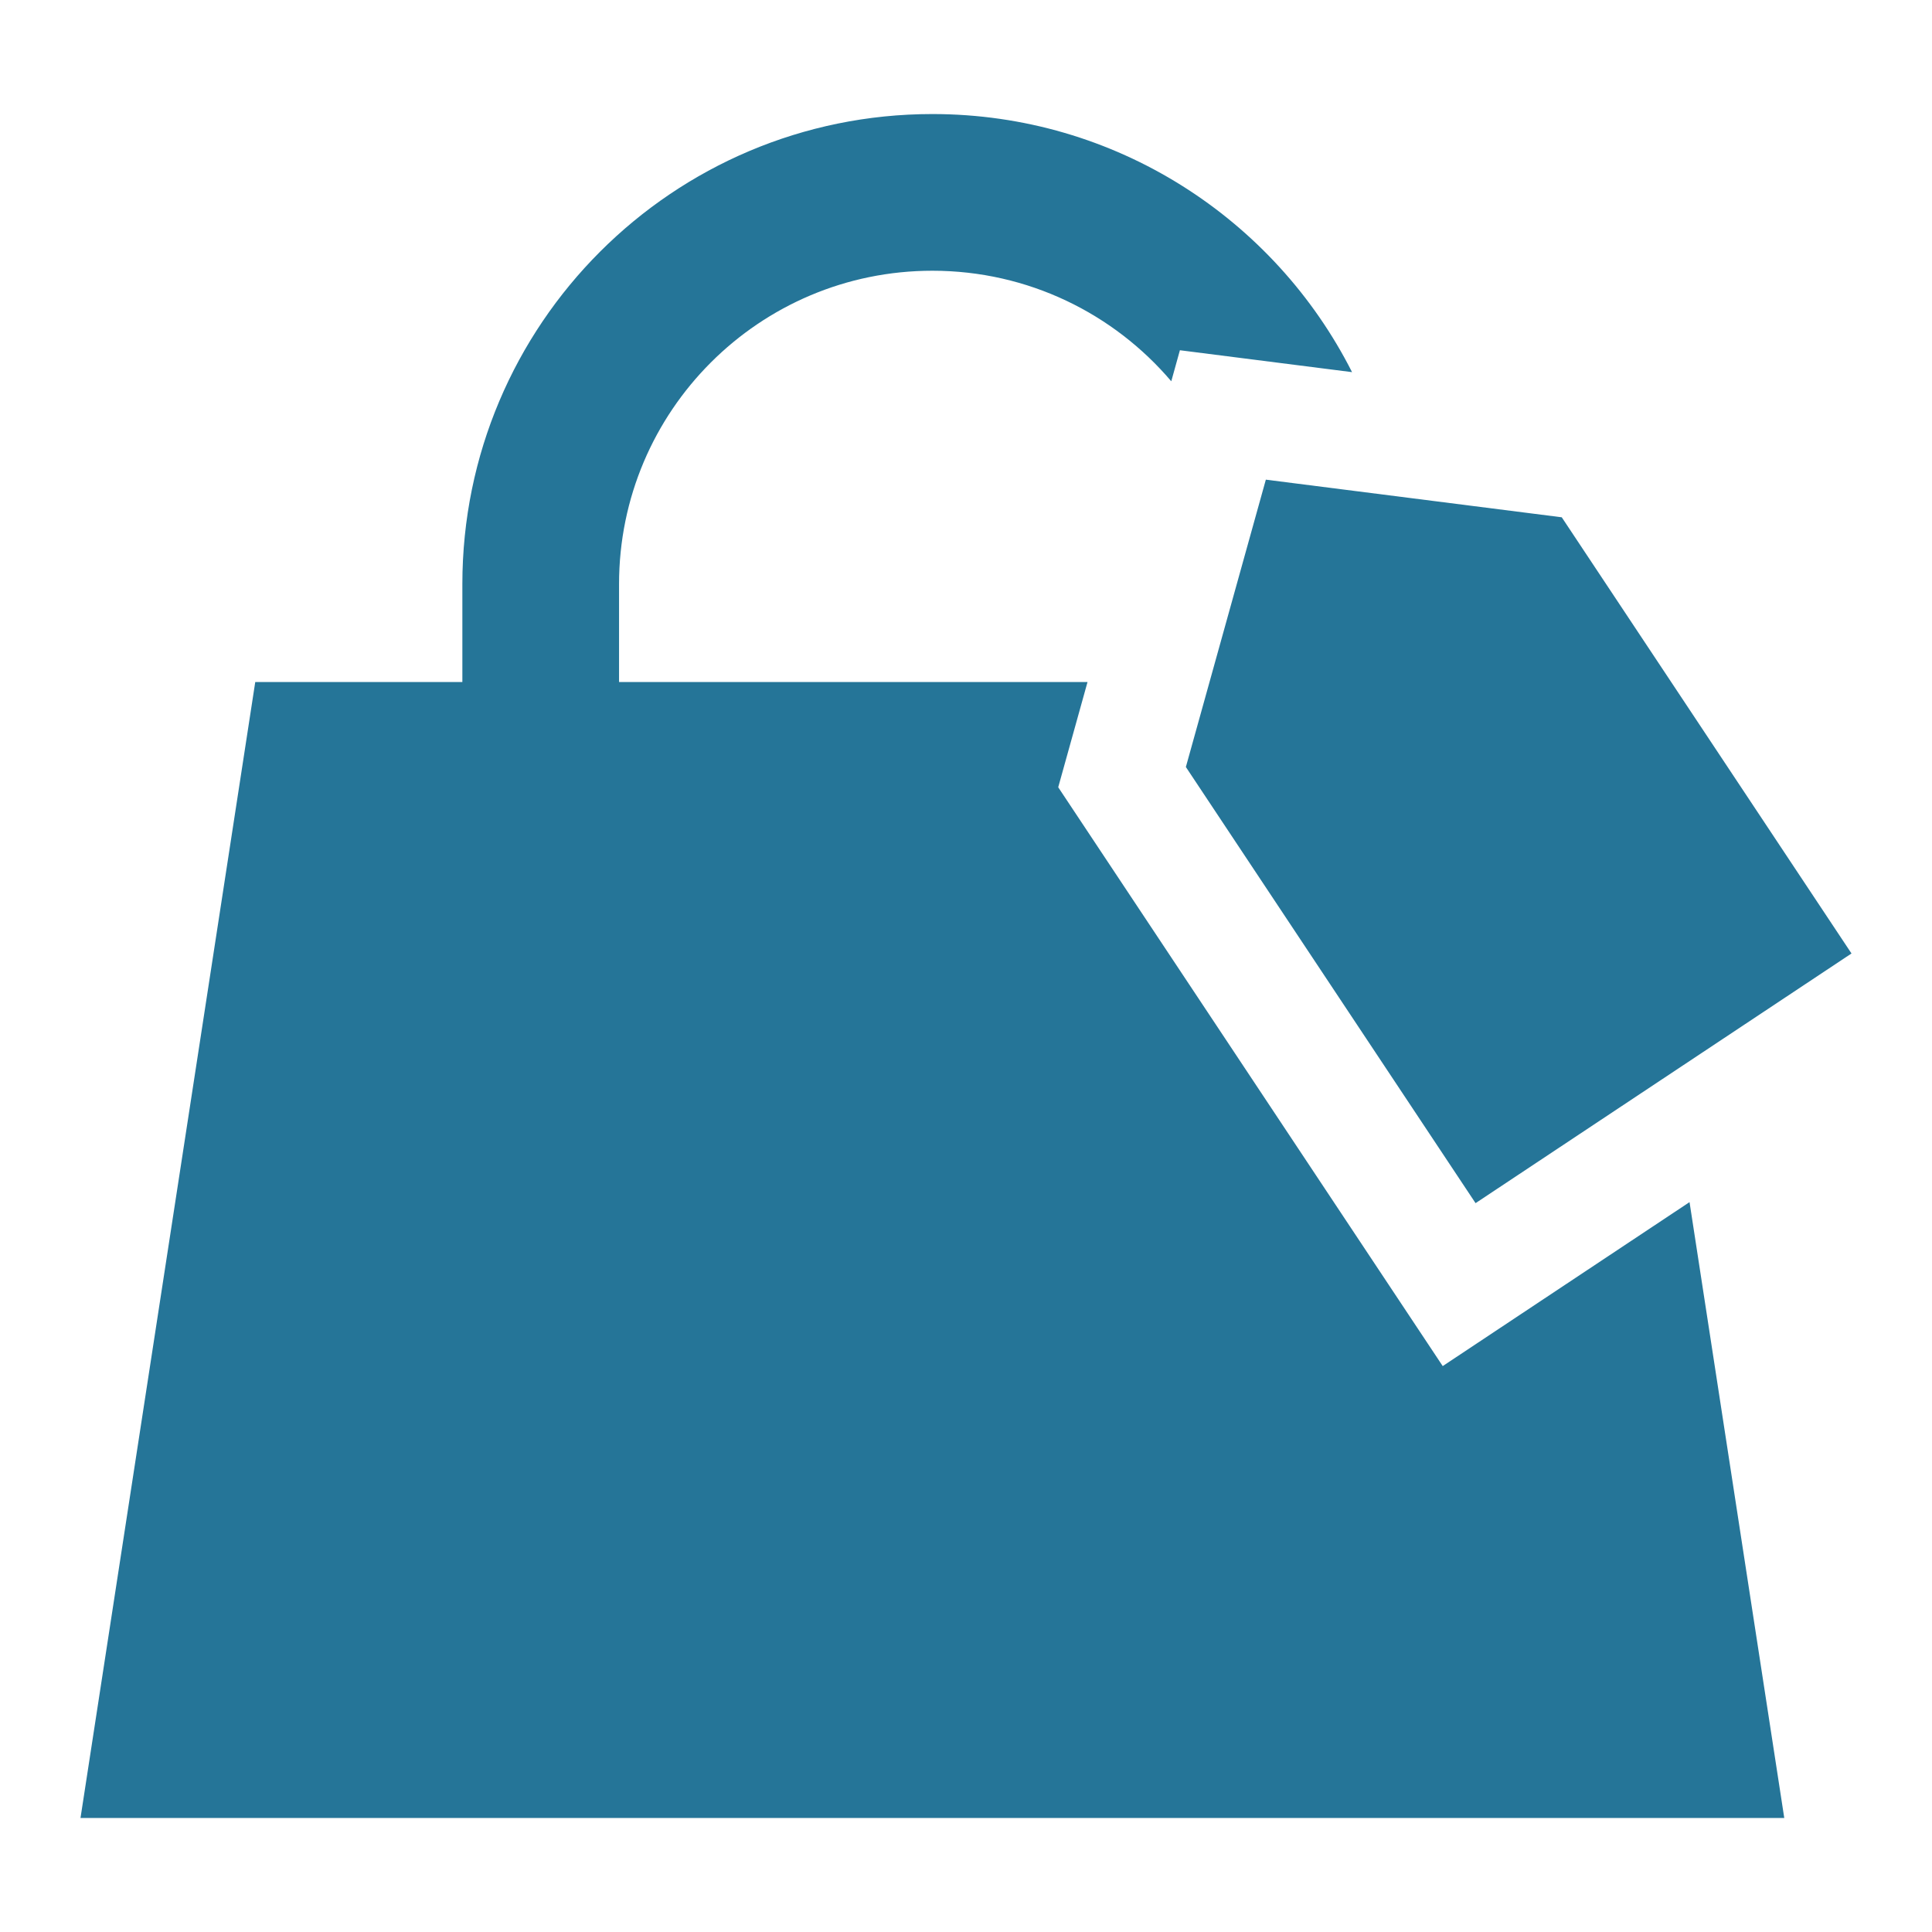
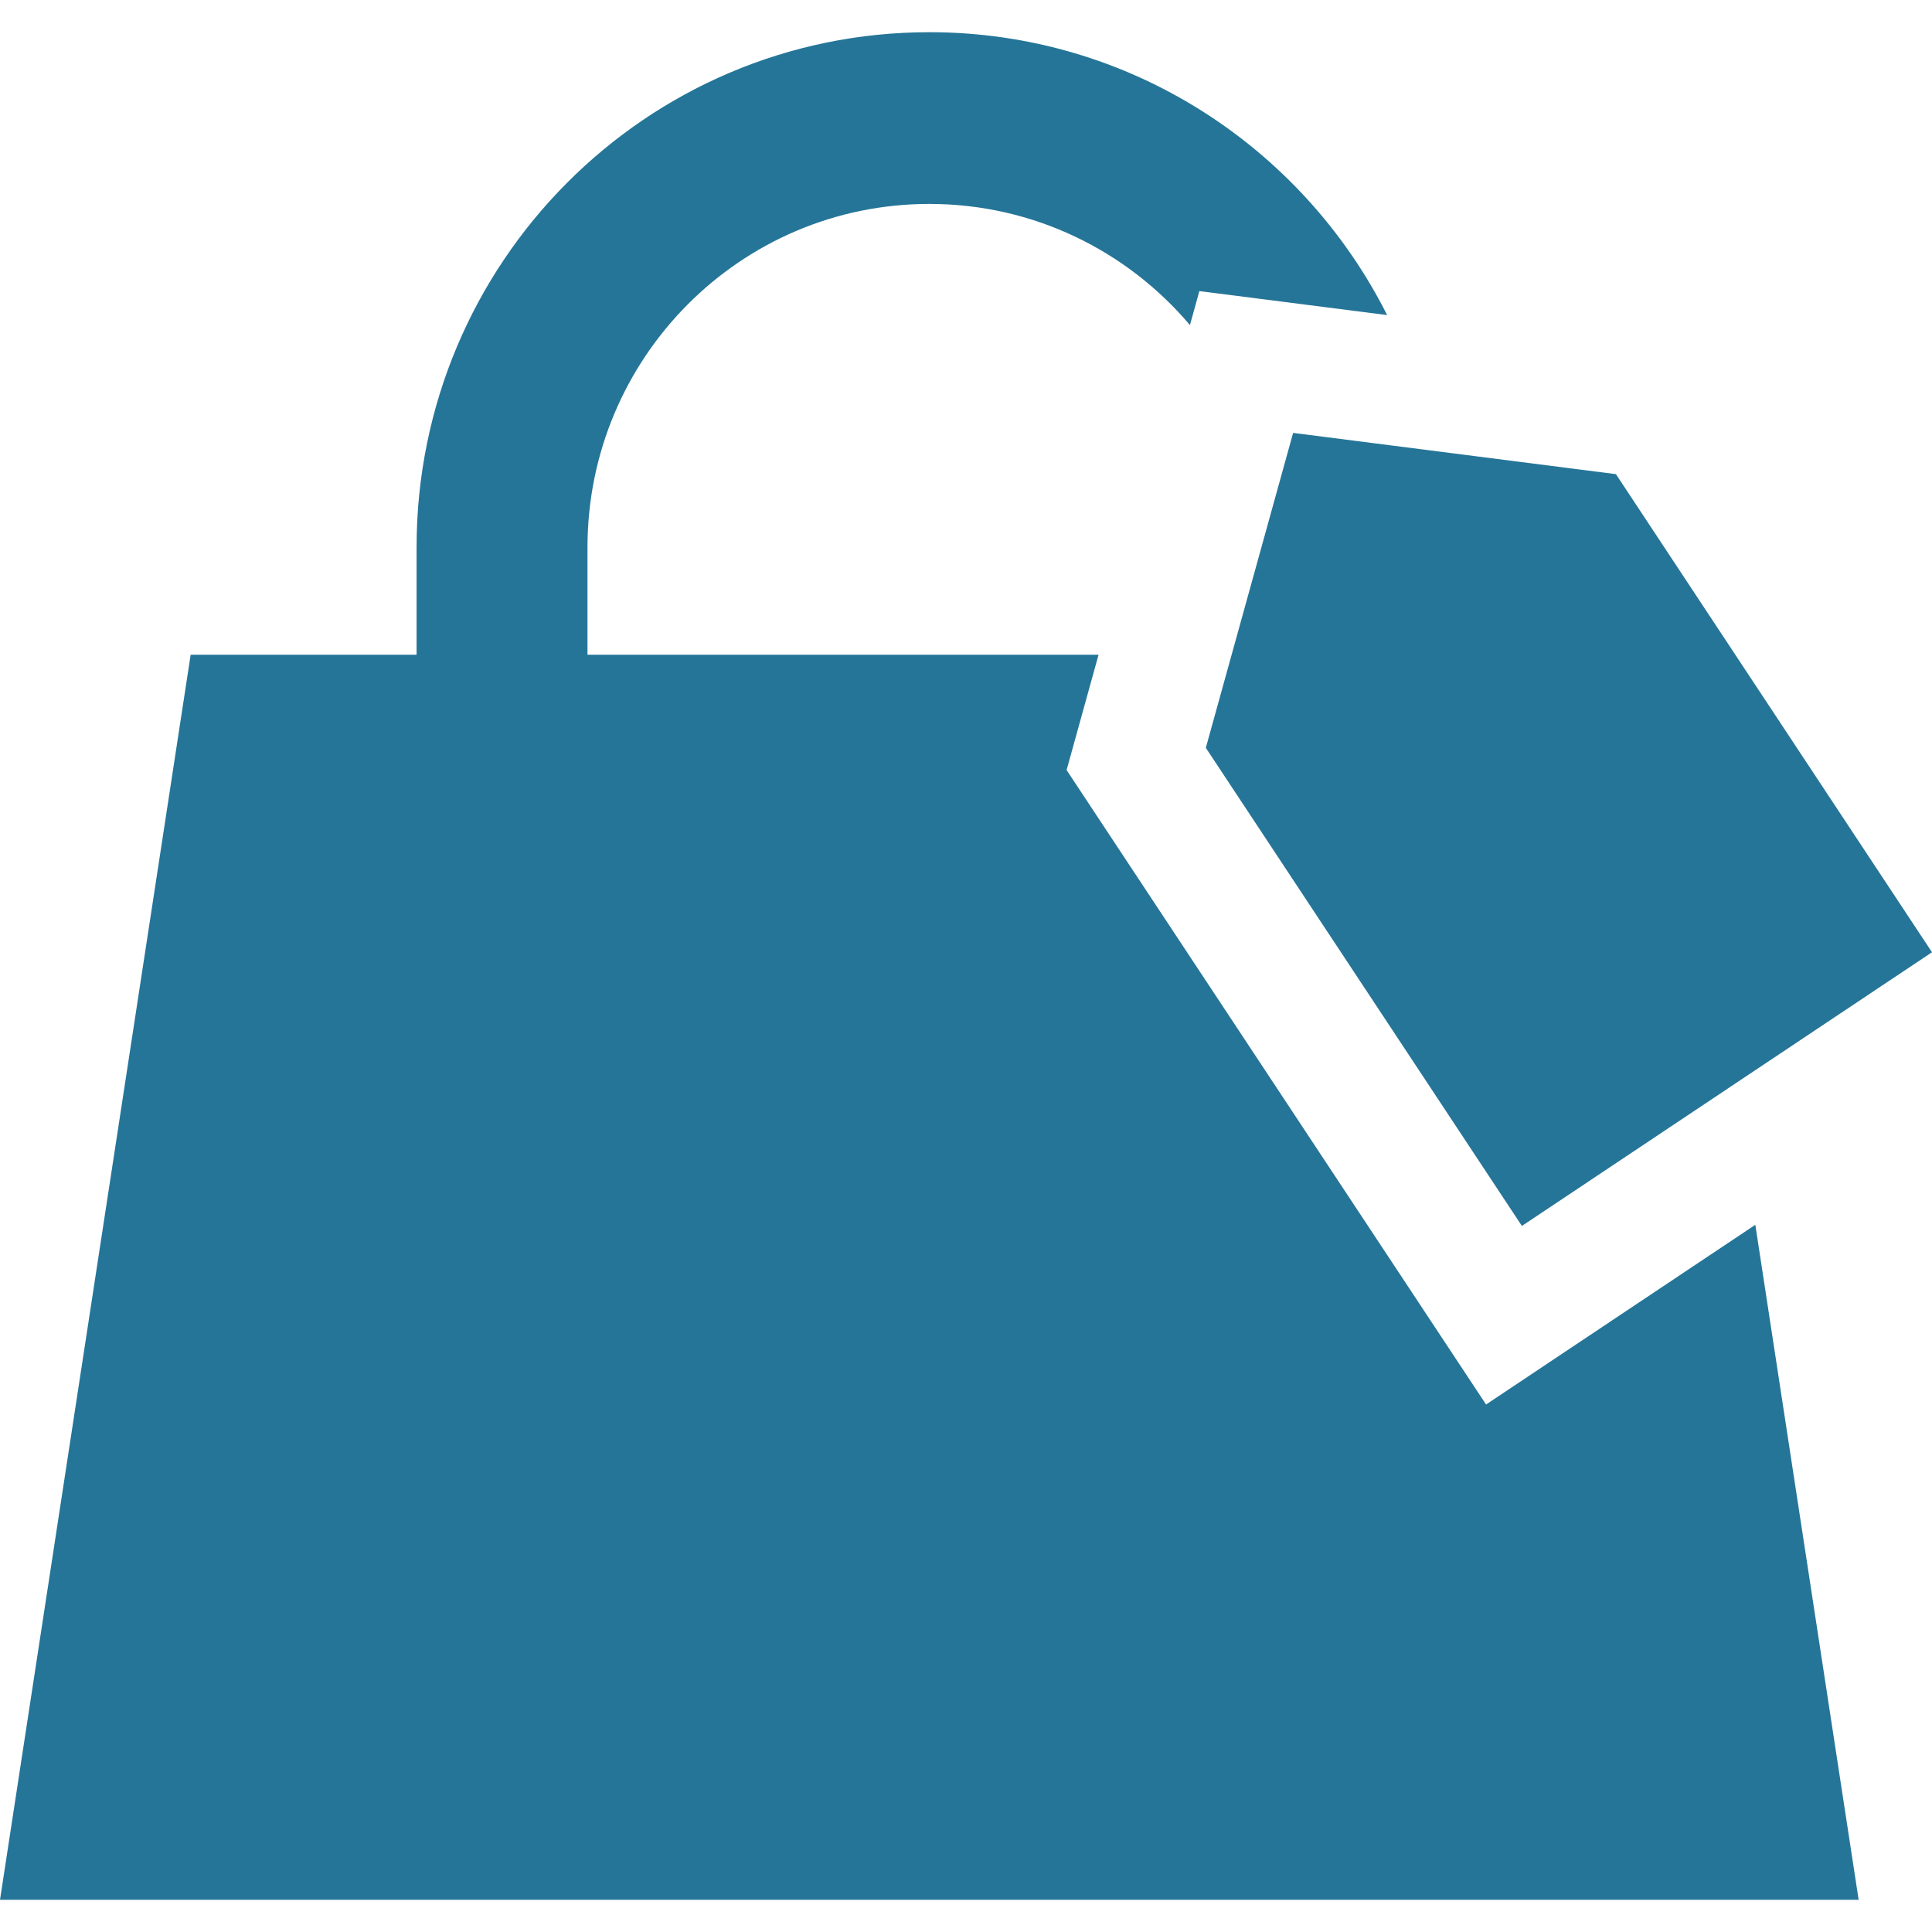
<svg xmlns="http://www.w3.org/2000/svg" width="60" height="60" viewBox="0 0 60 60" fill="none">
-   <path fill-rule="evenodd" clip-rule="evenodd" d="M19.225 18.14C19.225 12.765 23.582 8.408 28.956 8.408C31.929 8.408 34.59 9.741 36.375 11.841L36.643 10.877L41.989 11.557C39.583 6.802 34.65 3.542 28.956 3.542C20.894 3.542 14.359 10.078 14.359 18.14V21.181H7.927L2.5 56.459H55.412L52.47 37.333L44.805 42.425L32.864 24.449L33.774 21.181H19.225V18.14ZM39.312 14.896L36.828 23.82L45.825 37.365L57.5 29.611L48.502 16.065L39.312 14.896Z" fill="#257598" />
+   <path fill-rule="evenodd" clip-rule="evenodd" d="M18.245 17C18.245 11.109 22.998 6.333 28.861 6.333C32.104 6.333 35.007 7.794 36.955 10.096L37.247 9.04L43.079 9.785C40.454 4.573 35.073 1 28.861 1C20.067 1 12.937 8.163 12.937 17V20.333H5.921L0 59H57.722L54.513 38.037L46.151 43.618L33.124 23.915L34.117 20.333H18.245V17ZM40.159 13.444L37.448 23.225L47.264 38.073L60 29.573L50.184 14.725L40.159 13.444Z" fill="#257598" />
</svg>
